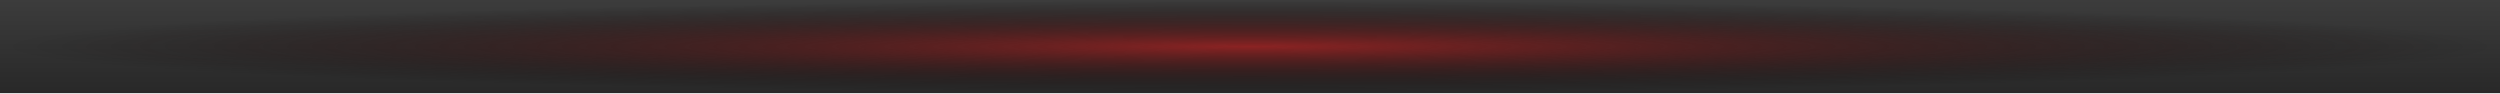
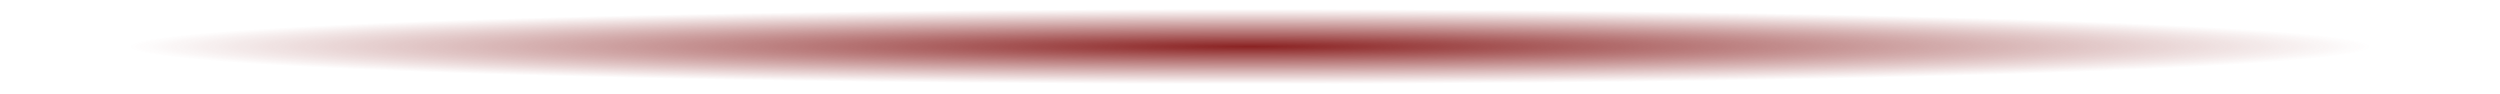
<svg xmlns="http://www.w3.org/2000/svg" xmlns:xlink="http://www.w3.org/1999/xlink" width="1315" height="49" id="svg2" version="1.1">
  <defs id="defs4">
    <linearGradient xlink:href="#linearGradient3891" id="linearGradient3897" x1="101.508" y1="542.779" x2="1430.702" y2="542.779" gradientUnits="userSpaceOnUse" gradientTransform="translate(-2.507973,0)" />
    <linearGradient id="linearGradient3891">
      <stop style="stop-color:#8b2323;stop-opacity:1;" offset="0" id="stop3893" />
-       <stop style="stop-color:#000000;stop-opacity:0;" offset="1" id="stop3895" />
+       <stop style="stop-color:#8b2323;stop-opacity:0;" offset="1" id="stop3895" />
    </linearGradient>
    <linearGradient gradientTransform="translate(0,9.2e-6)" y2="-10.843" x2="947.608" y1="1095.672" x1="946.856" gradientUnits="userSpaceOnUse" id="linearGradient3854" xlink:href="#linearGradient3831-0" />
    <linearGradient id="linearGradient3831-0">
      <stop style="stop-color:#282828;stop-opacity:1;" offset="0" id="stop3833-5" />
      <stop style="stop-color:#3c3c3c;stop-opacity:1;" offset="1" id="stop3835-2" />
    </linearGradient>
    <linearGradient y2="-10.843" x2="947.608" y1="1095.672" x1="946.856" gradientTransform="matrix(0.6774292,0,0,0.04466567,6.435176,1003.668)" gradientUnits="userSpaceOnUse" id="linearGradient3061" xlink:href="#linearGradient3831-0" />
-     <radialGradient xlink:href="#linearGradient3891" id="radialGradient3787" cx="657.5" cy="1027.862" fx="657.5" fy="1027.862" r="657.255" gradientTransform="matrix(1,0,0,0.03690385,0,989.9301)" gradientUnits="userSpaceOnUse" />
+     <radialGradient xlink:href="#linearGradient3891" id="radialGradient3768" cx="657.5" cy="1027.862" fx="657.5" fy="1027.862" r="657.255" gradientTransform="matrix(0.8973002,0,0,0.03005719,67.52513,996.9676)" gradientUnits="userSpaceOnUse" />
  </defs>
-   <g id="layer1" transform="translate(0,-1003.362)">
-     <rect style="fill:url(#linearGradient3061);fill-opacity:1;fill-rule:evenodd;stroke:none;display:inline" id="rect3821-7" width="1315" height="49" x="0" y="1003.362" ry="0" />
-     <rect style="fill:url(#radialGradient3787);fill-opacity:1;fill-rule:evenodd;stroke:none;stroke-width:0.49;stroke-linejoin:round;stroke-miterlimit:4;stroke-opacity:1;stroke-dasharray:none;display:inline" id="rect3050" width="1314.511" height="48.51" x="0.245" y="1003.607" ry="0" />
+   <g id="layer1" transform="translate(0,-1003.362)" style="display:inline">
+     <rect style="fill:url(#radialGradient3768);fill-opacity:1;fill-rule:evenodd;stroke:none;display:inline" id="rect3050" width="1179.511" height="39.51" x="67.745" y="1008.107" ry="0" />
  </g>
</svg>
